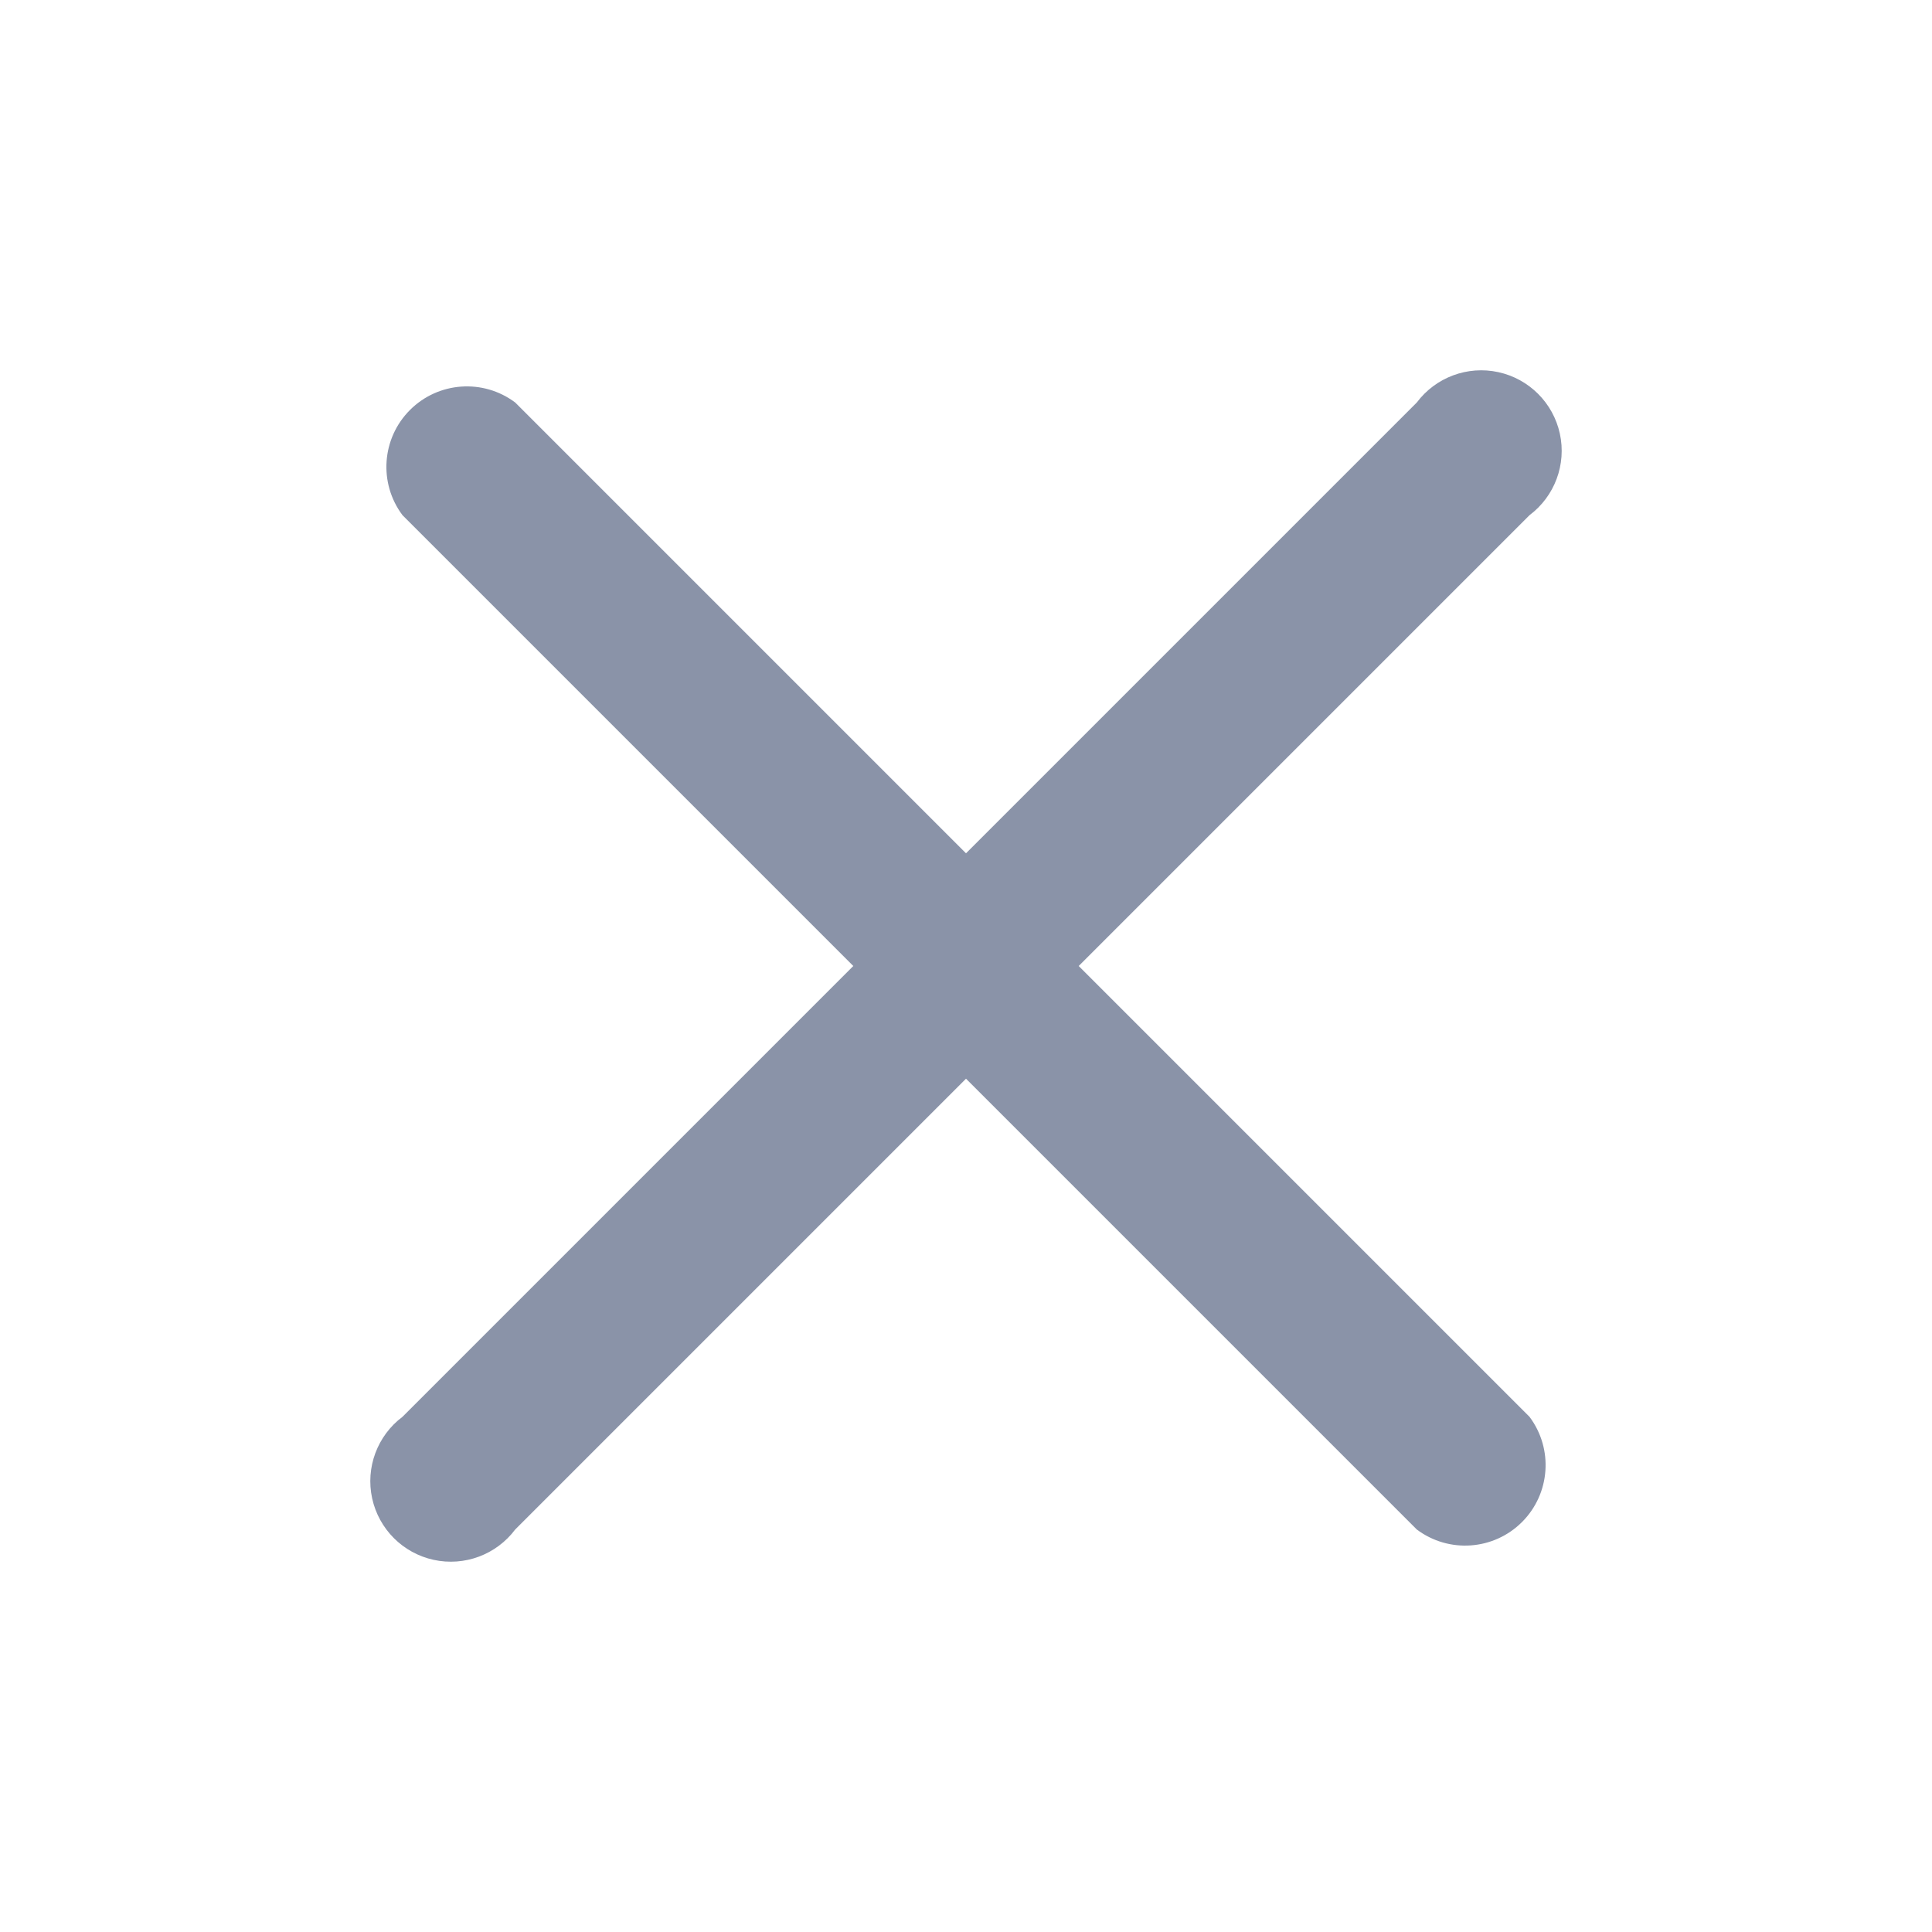
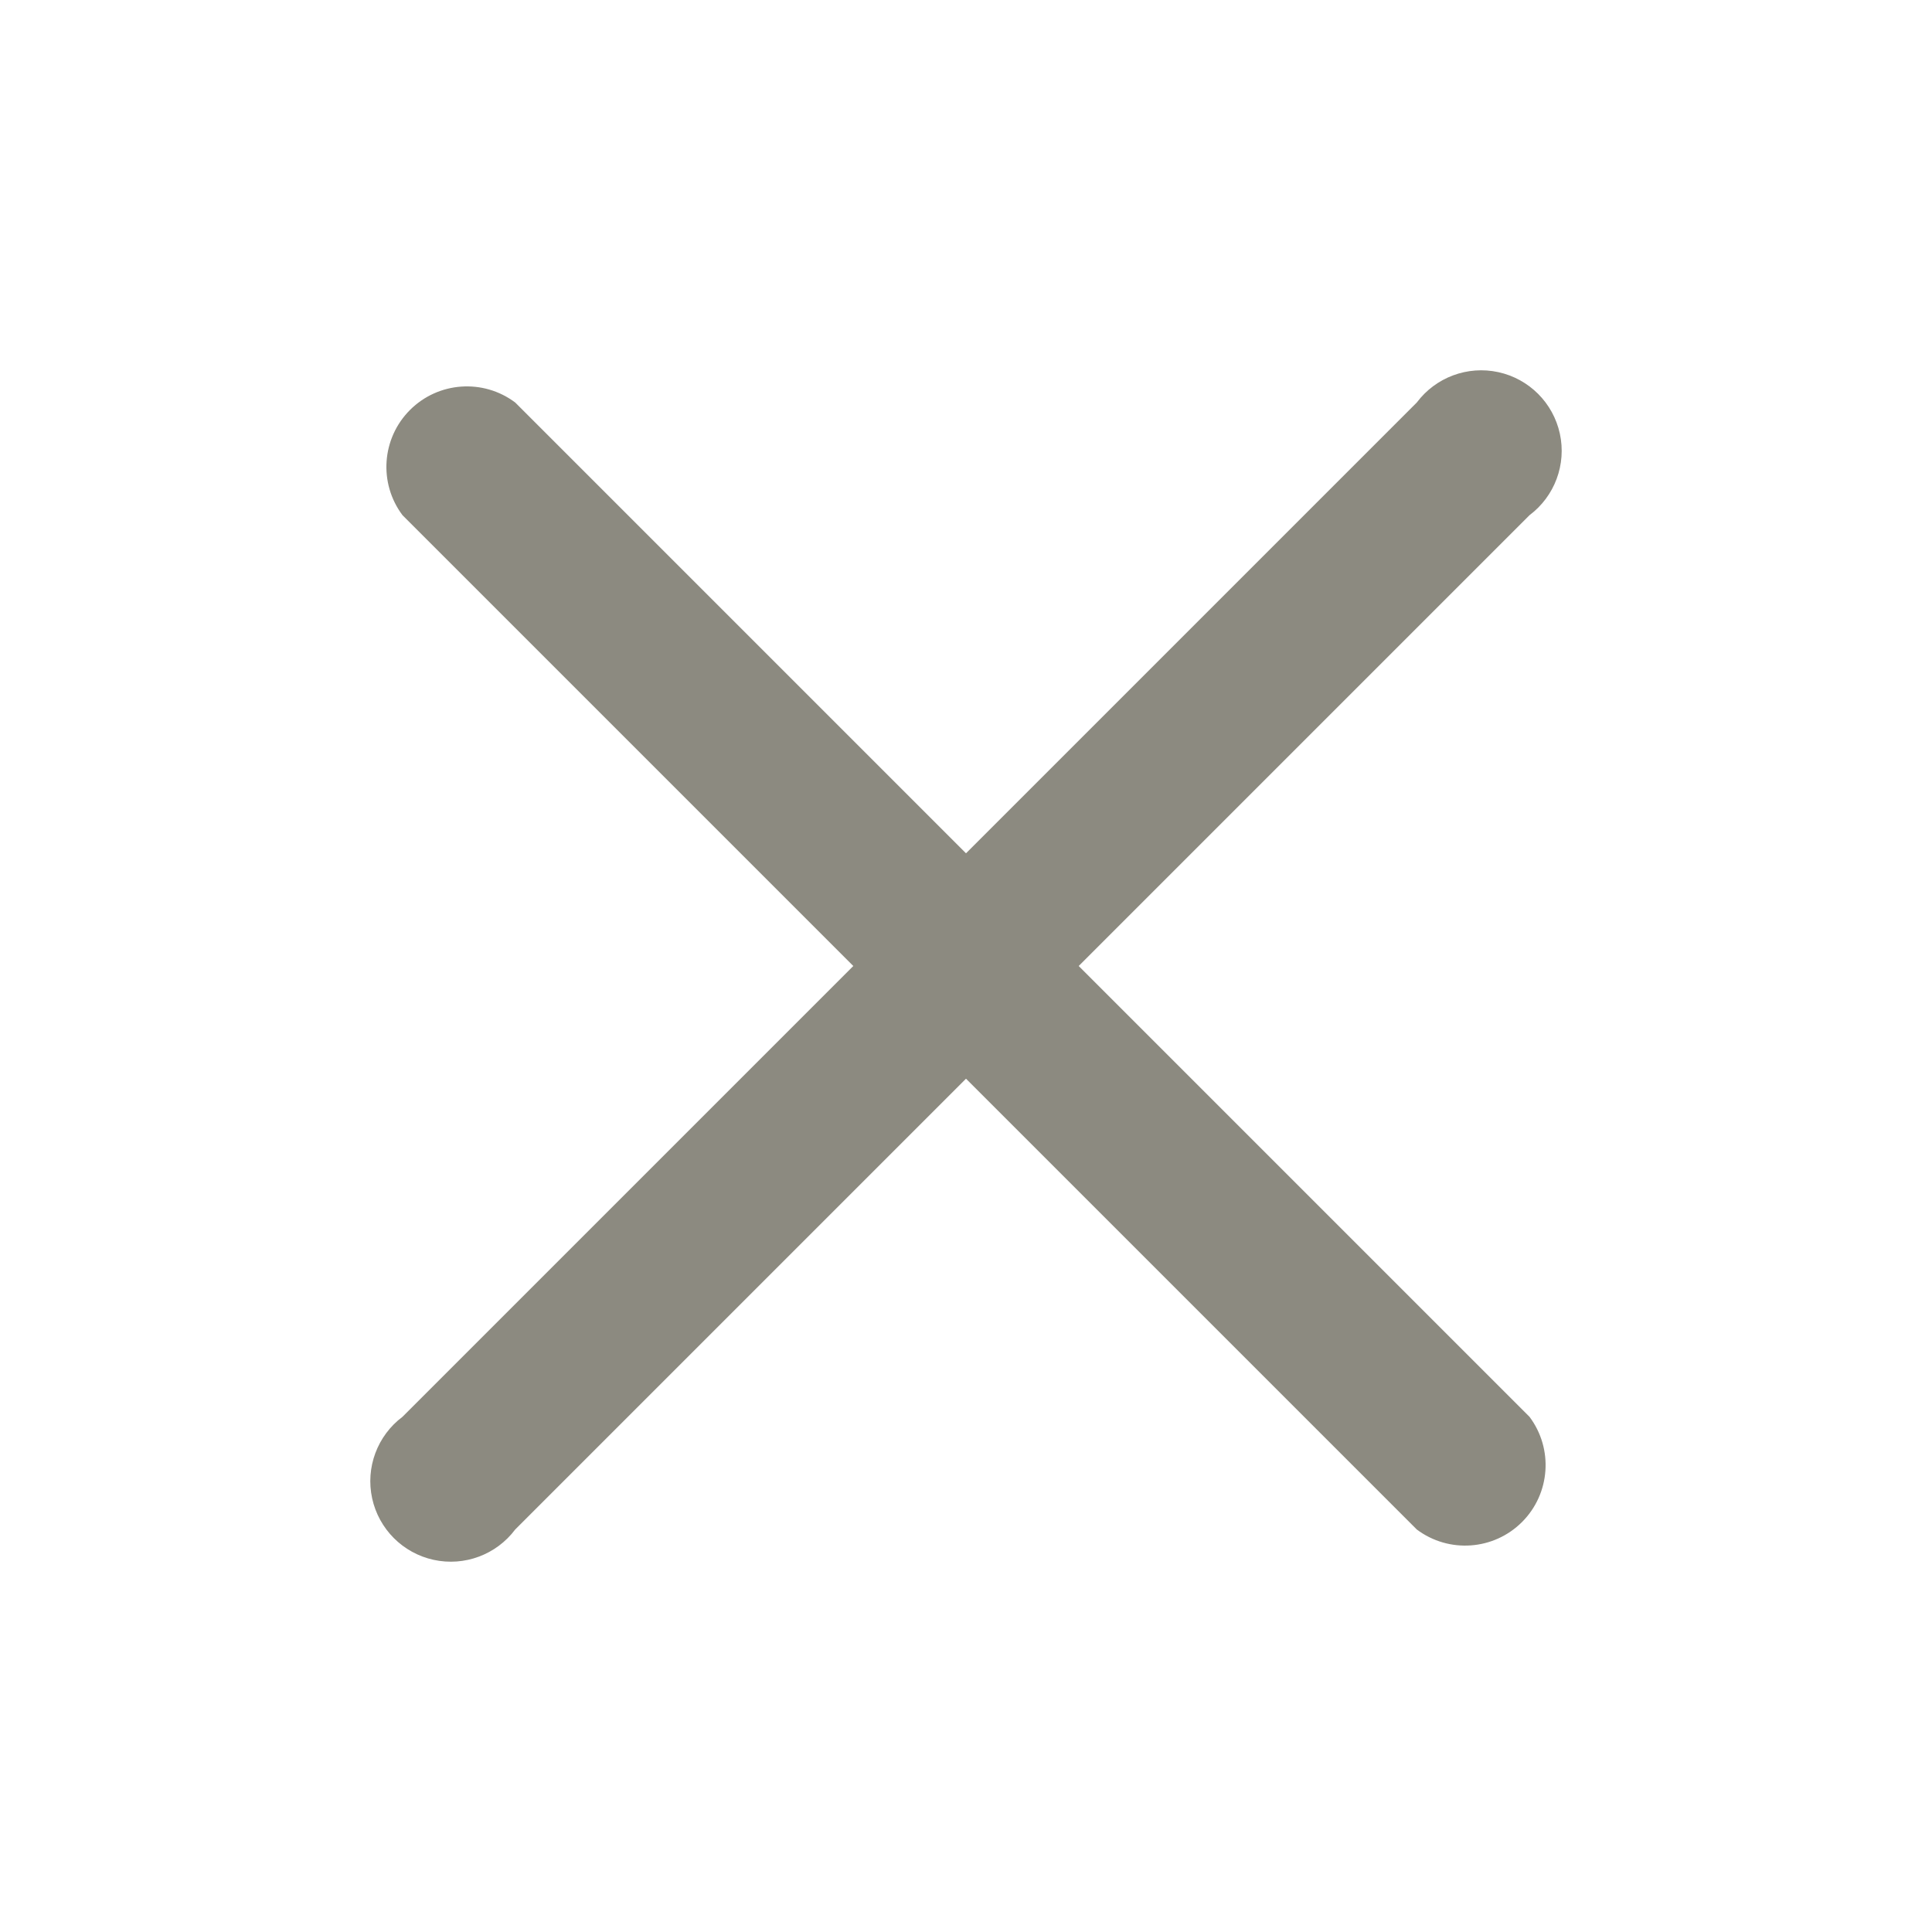
- <svg xmlns="http://www.w3.org/2000/svg" viewBox="0 0 24 24" fill="#8A93A8">
+ <svg xmlns="http://www.w3.org/2000/svg" viewBox="0 0 24 24" fill="#8C8A80">
  <path d="M6.4 5A1 1 0 0 0 5 6.4L10.6 12 5 17.6A1 1 0 1 0 6.4 19L12 13.4 17.6 19a1 1 0 0 0 1.4-1.4L13.4 12 19 6.4A1 1 0 1 0 17.6 5L12 10.6 6.4 5Z" />
</svg>
